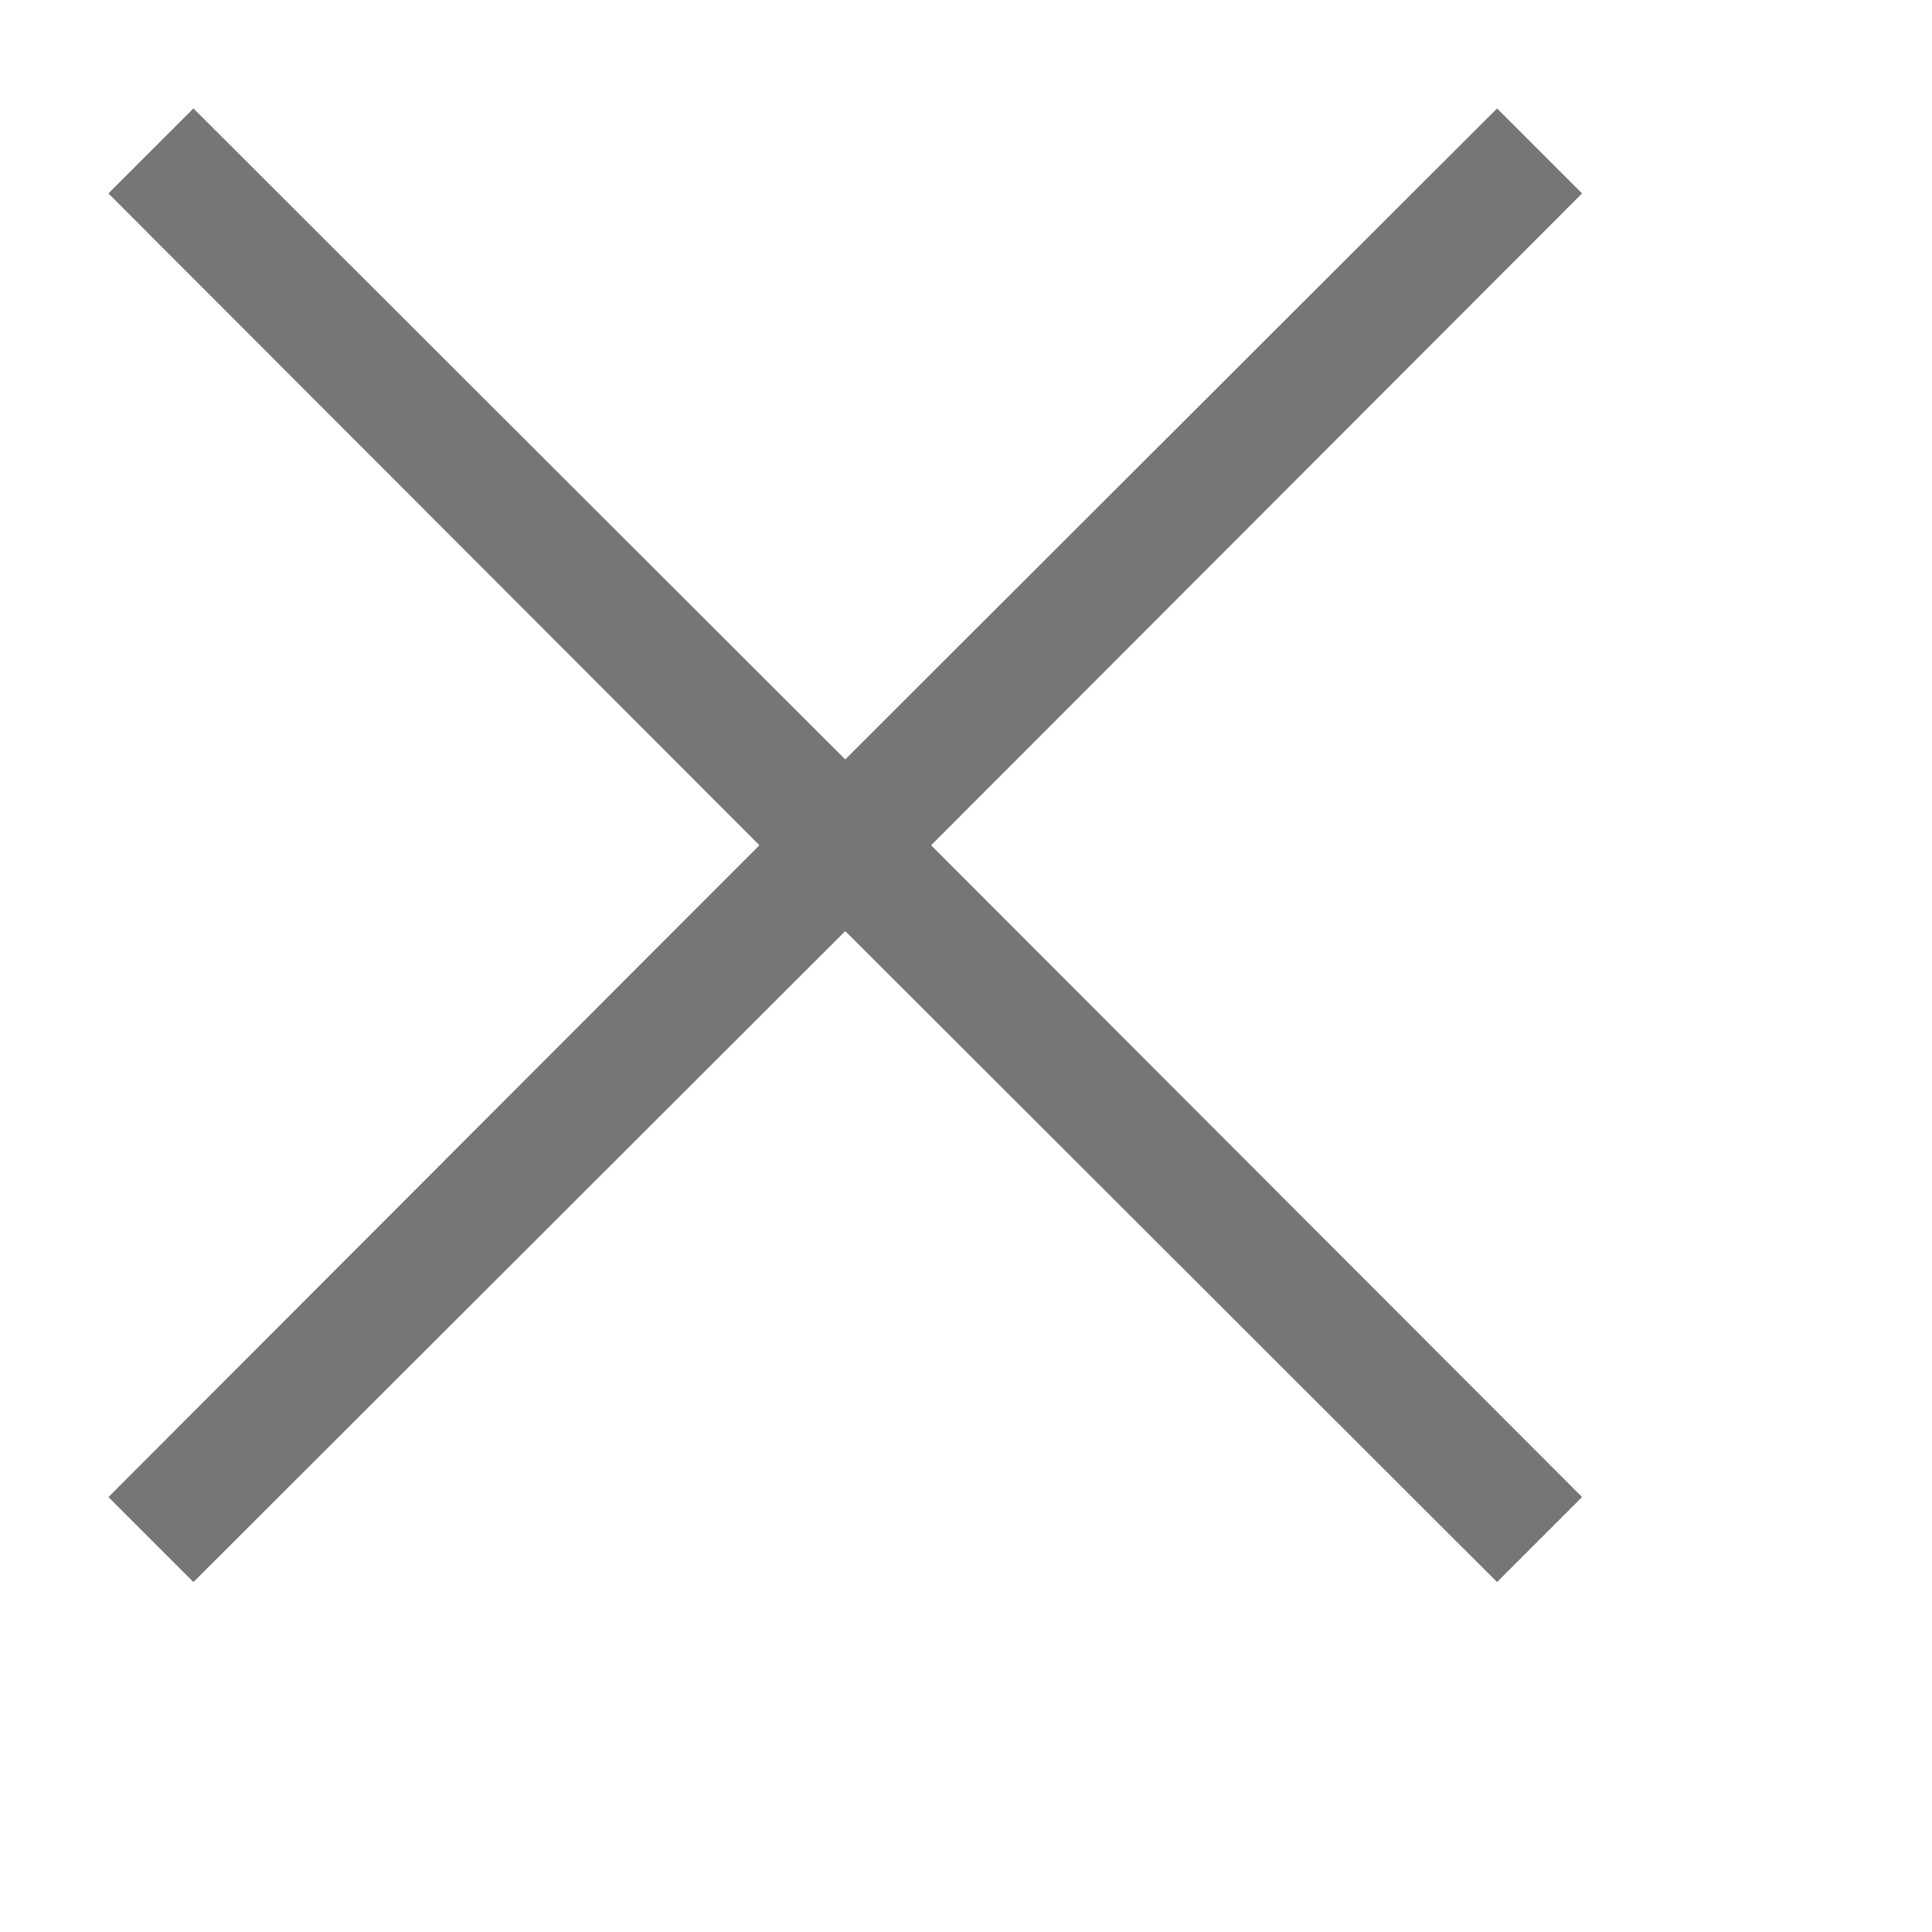
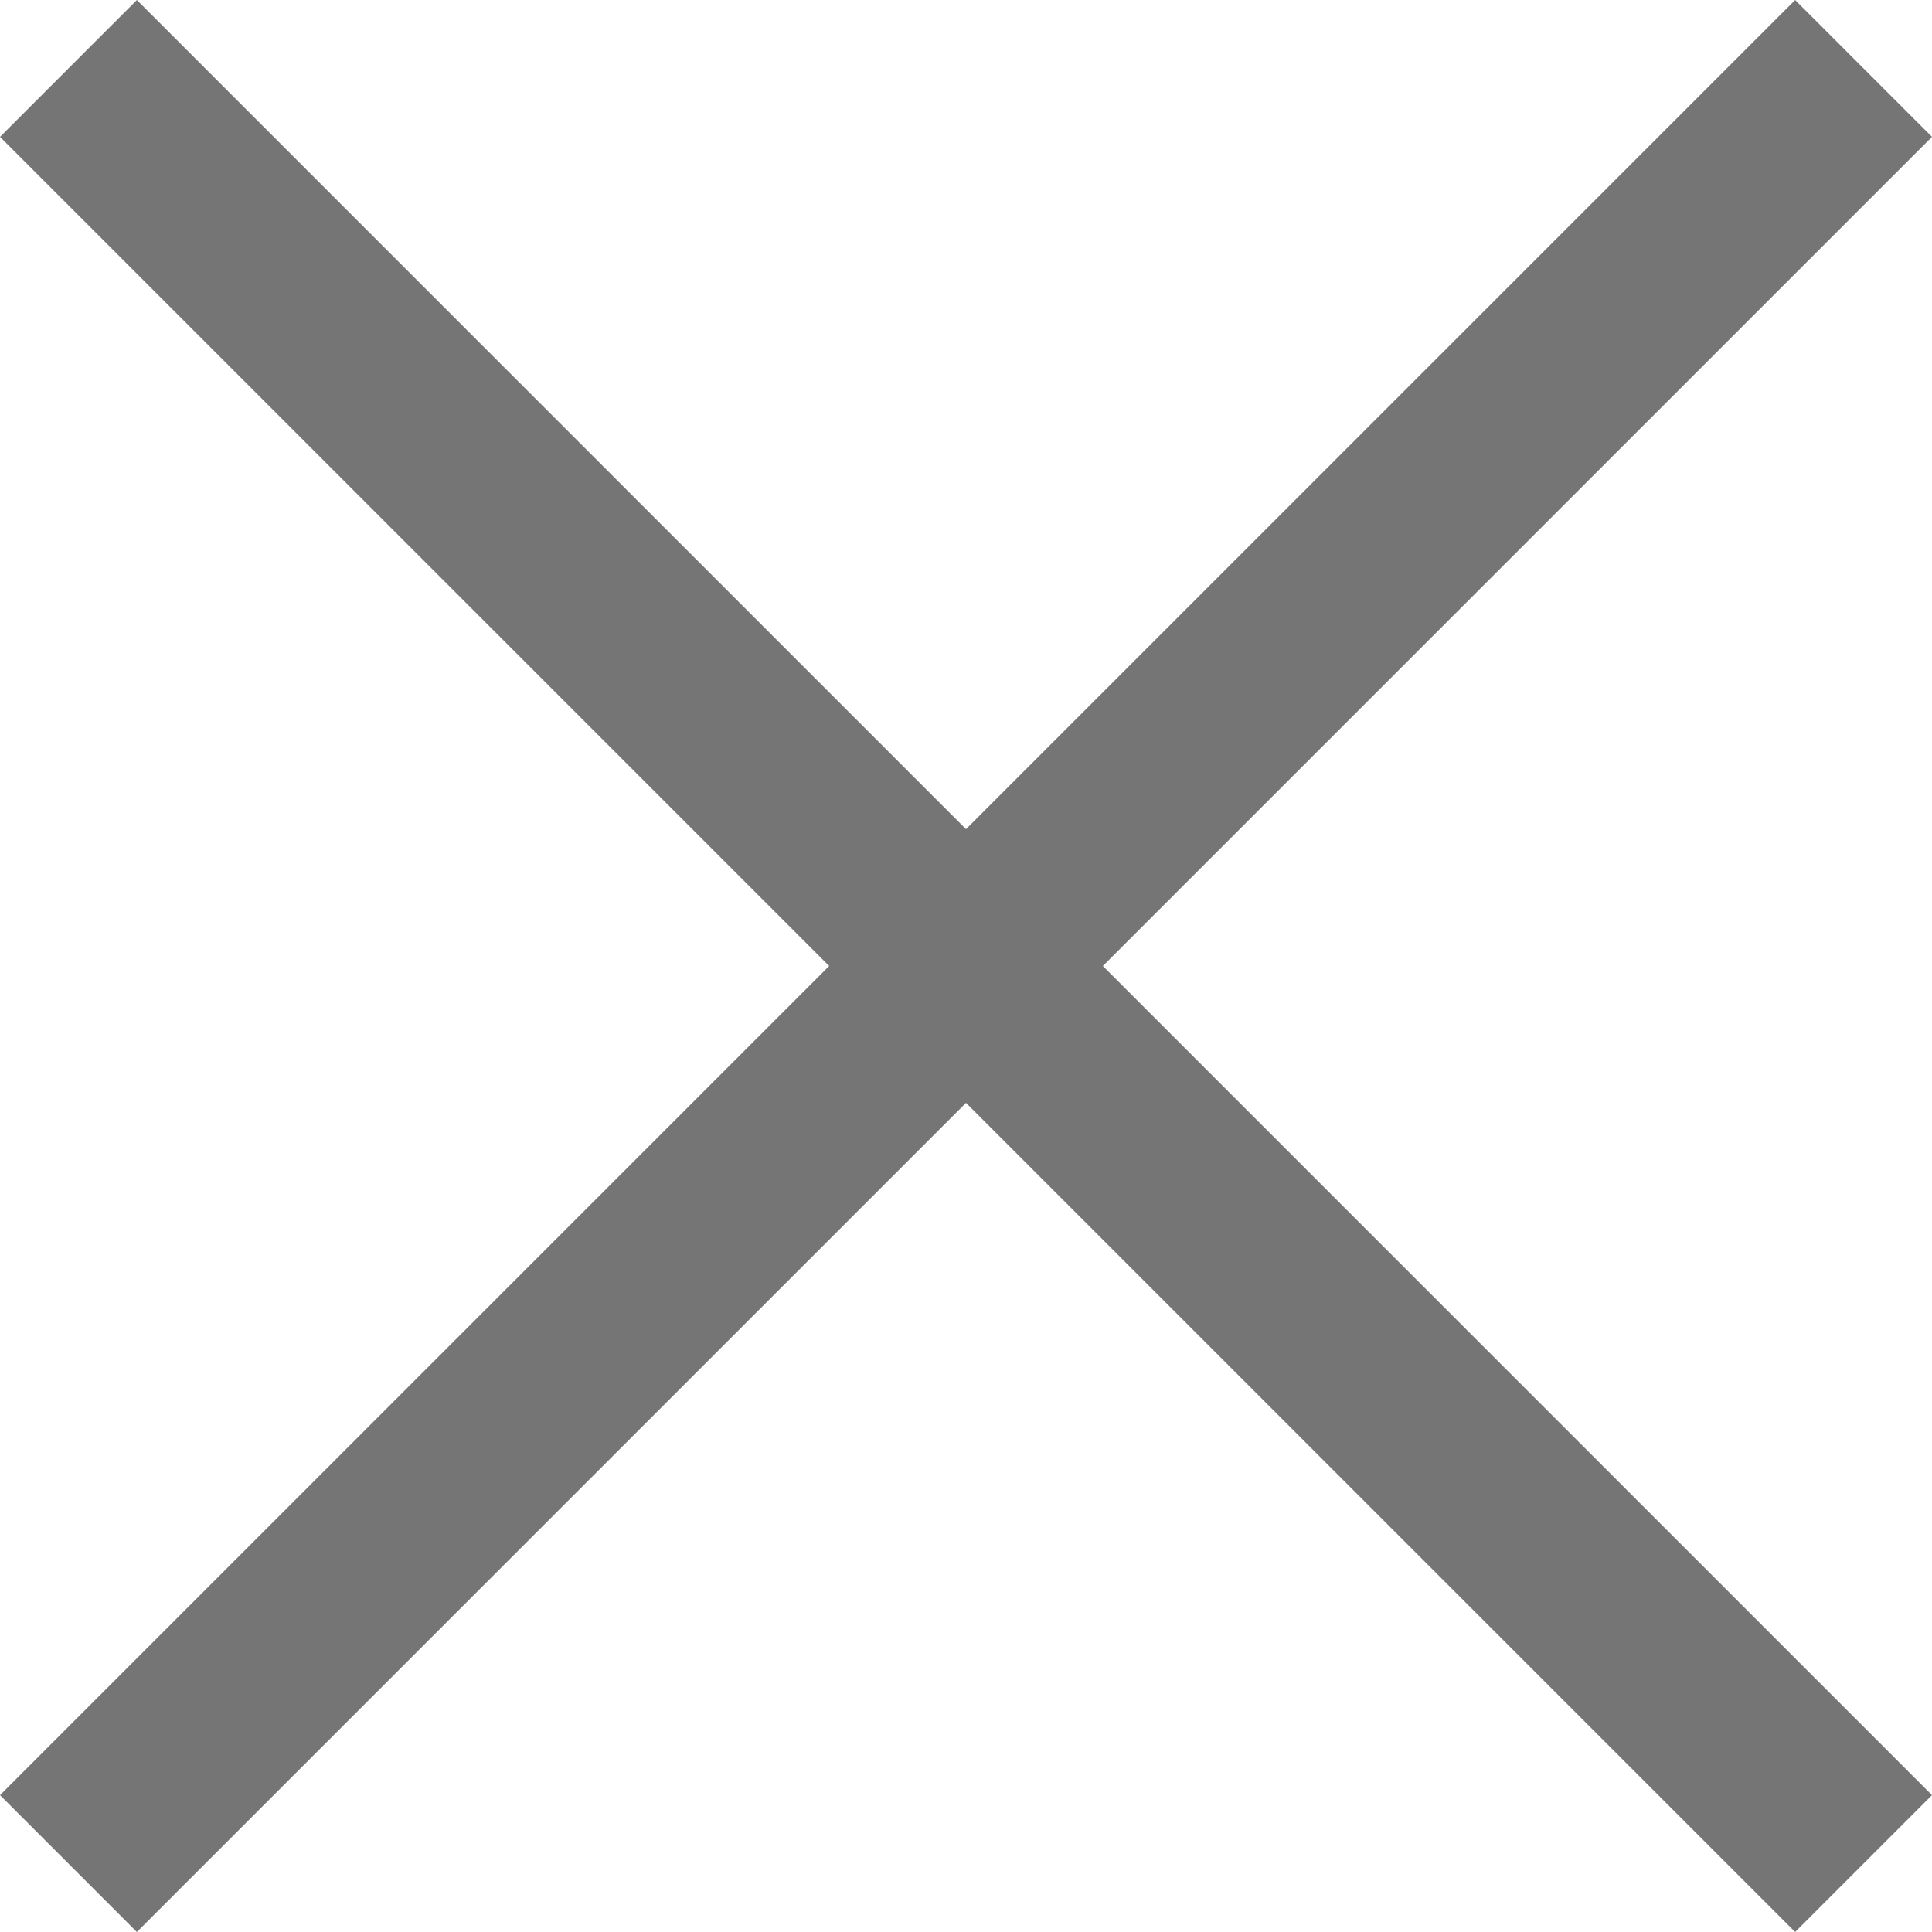
- <svg xmlns="http://www.w3.org/2000/svg" width="16" height="16" viewBox="0 0 16 16" fill="#767676">
-   <path d="M7.711 7L13.102 12.398L12.398 13.102L7 7.711L1.602 13.102L0.898 12.398L6.289 7L0.898 1.602L1.602 0.898L7 6.289L12.398 0.898L13.102 1.602L7.711 7Z" fill="#767676" />
+ <svg xmlns="http://www.w3.org/2000/svg" width="12" height="12" viewBox="0 0 12 12" fill="none">
+   <path d="M6.85 6L12 11.15L11.15 12L6 6.85L0.85 12L0 11.15L5.15 6L0 0.85L0.85 0L6 5.15L11.15 0L12 0.85L6.85 6Z" fill="#1A1A1A" fill-opacity="0.6" />
</svg>
